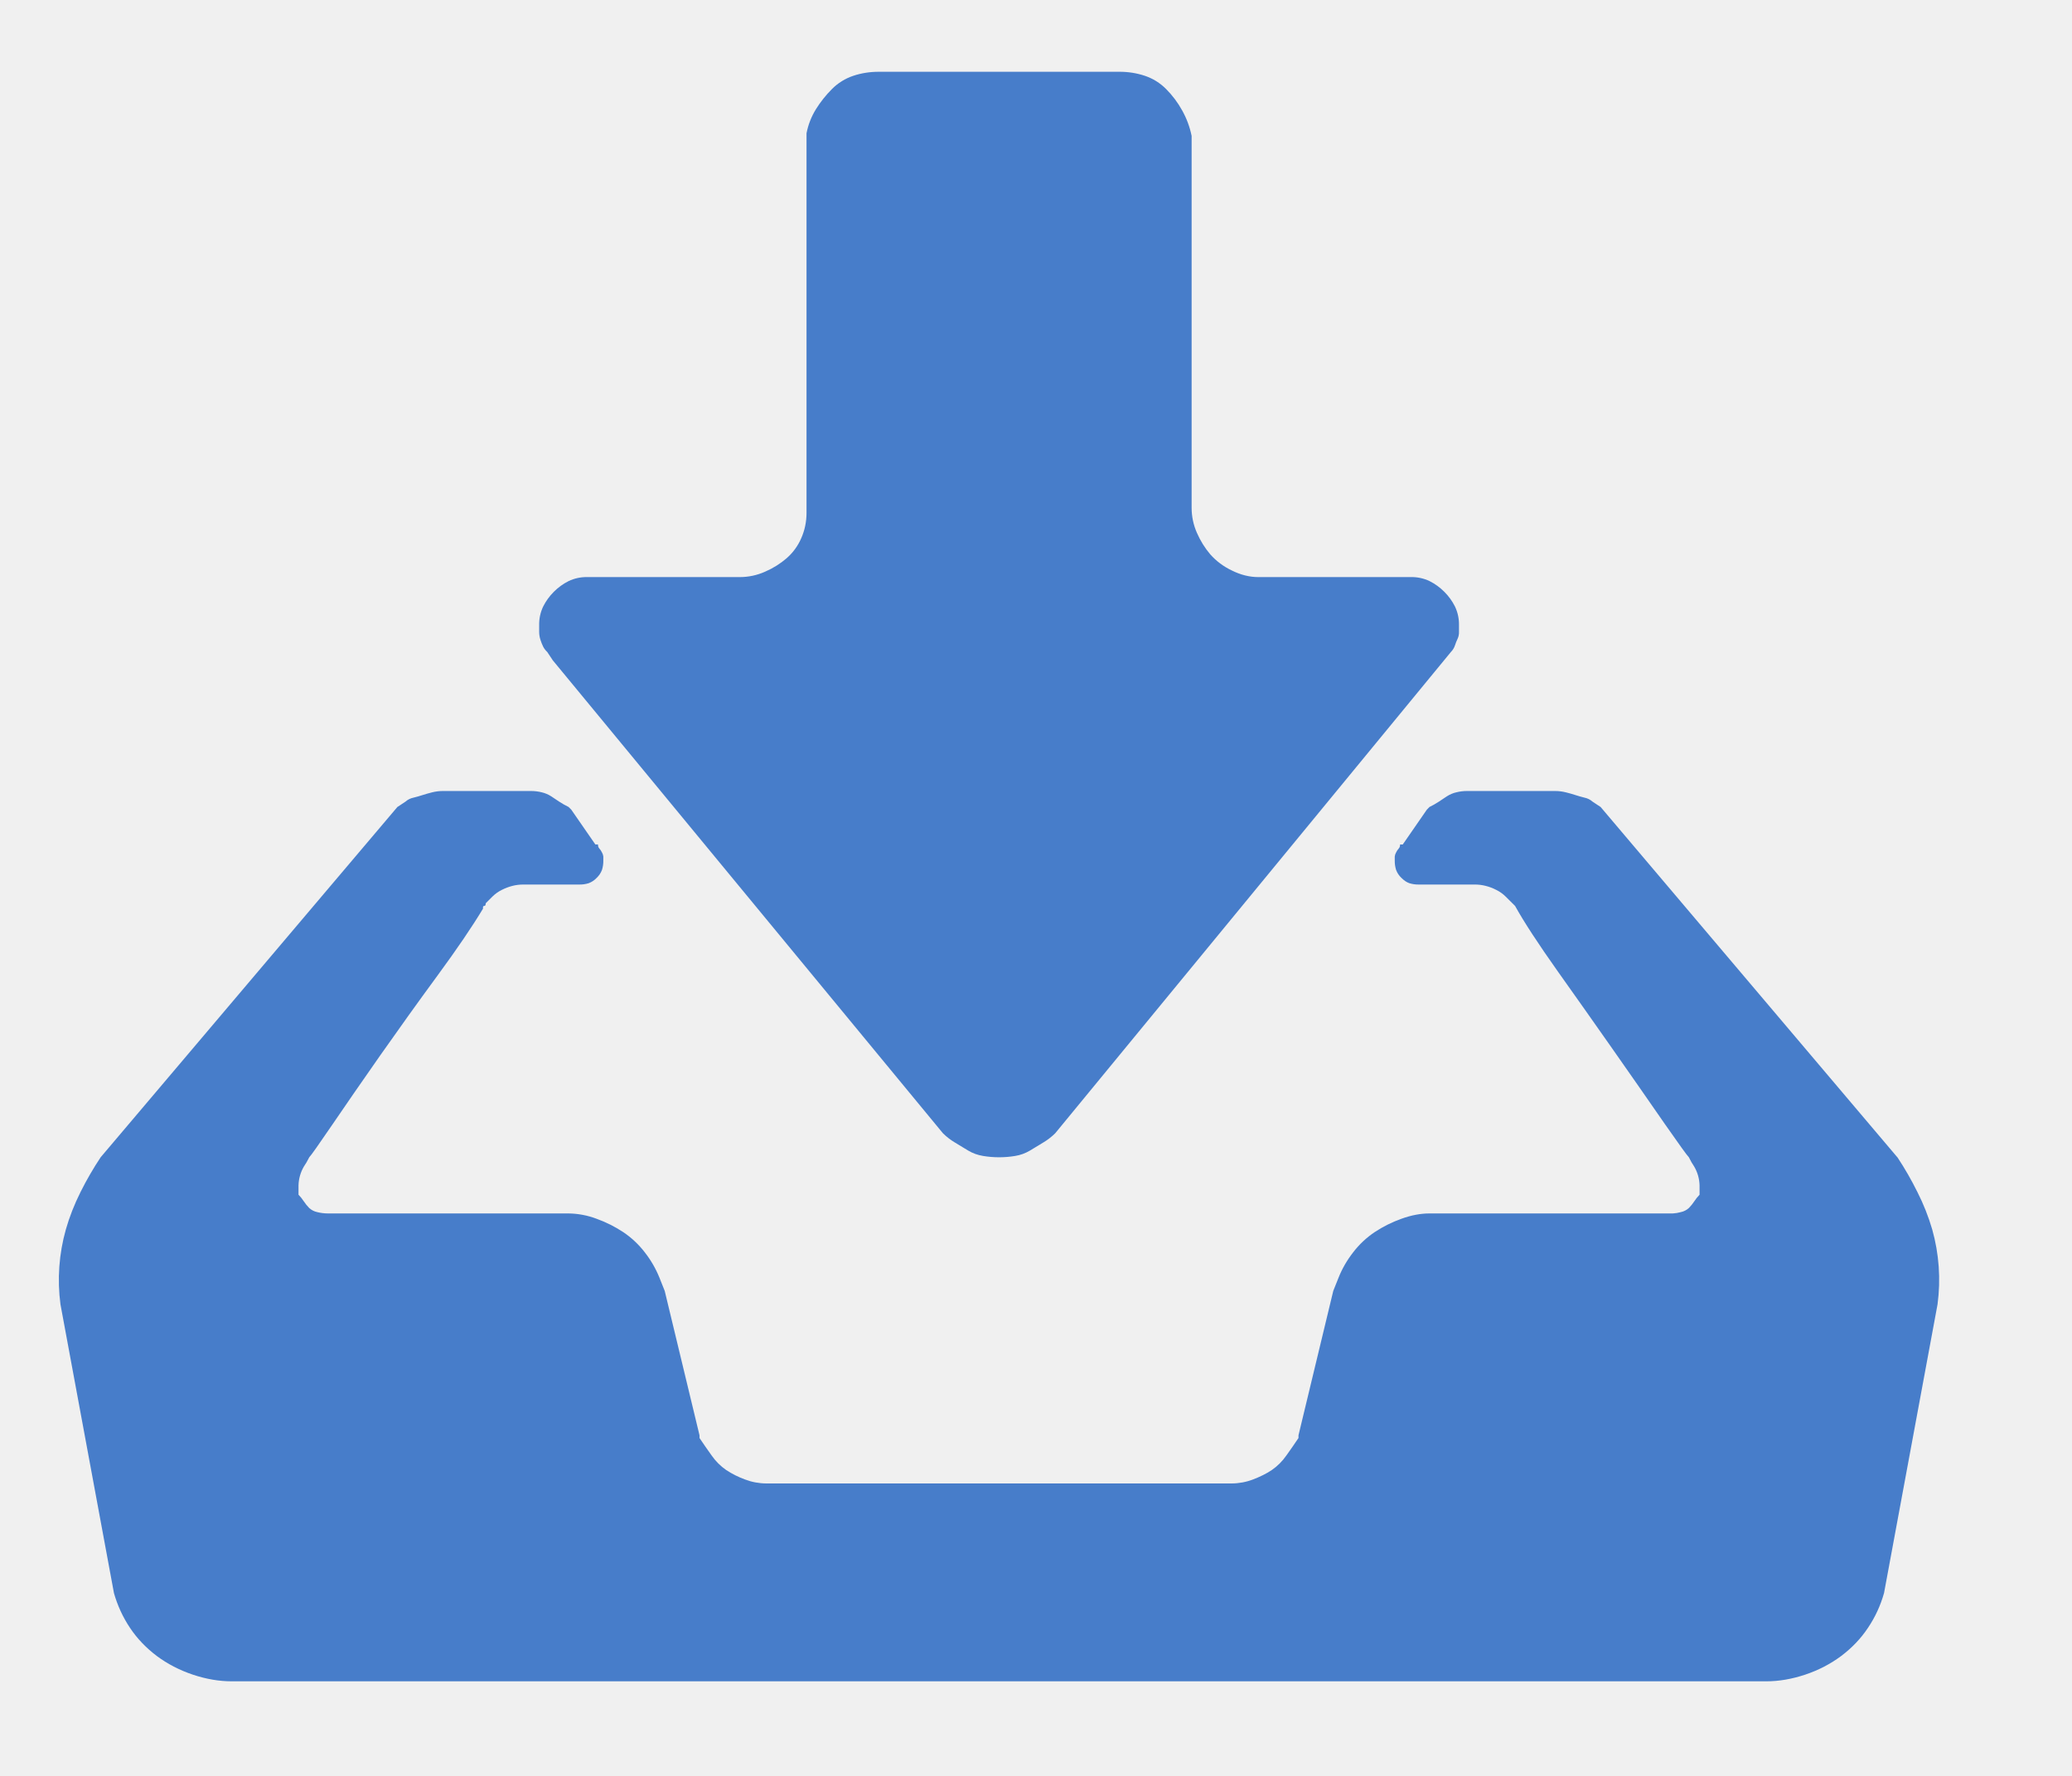
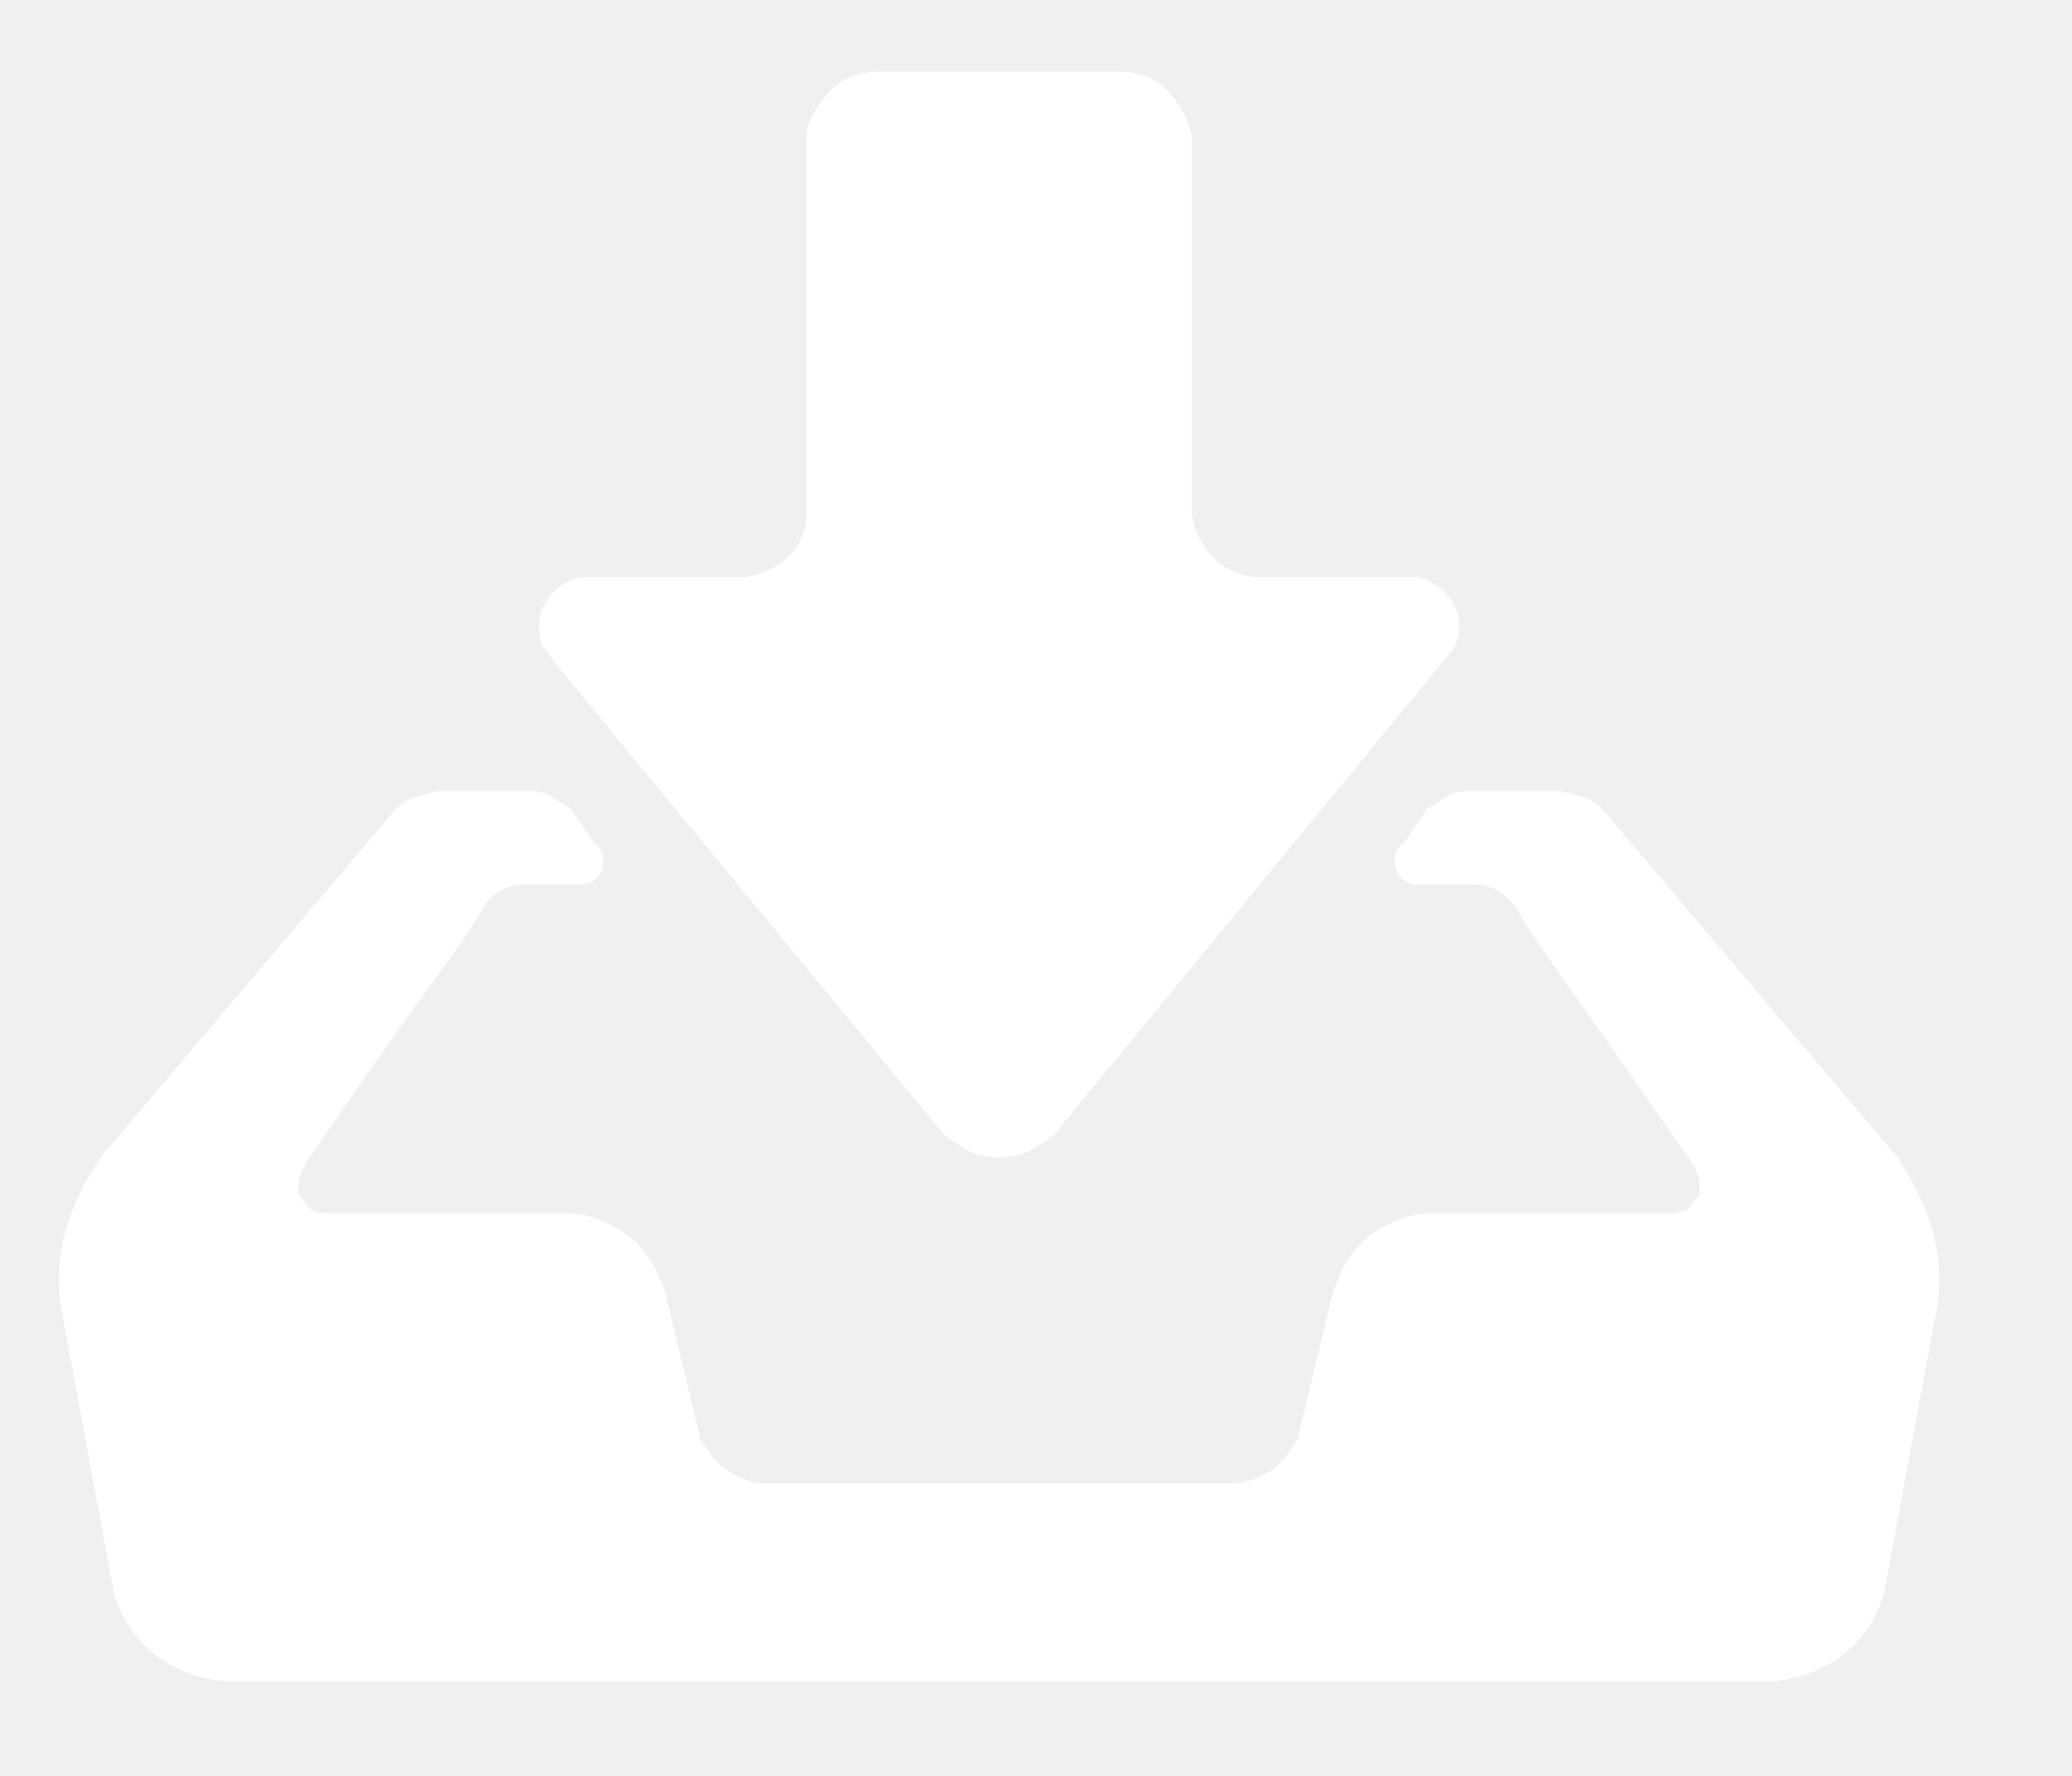
- <svg xmlns="http://www.w3.org/2000/svg" width="28" height="24" viewBox="0 0 28 24">
-   <path d="M25.64 15.64l-4.01-4.734-.109-.072a.23.23 0 0 0-.108-.054 1.736 1.736 0 0 1-.126-.036 1.736 1.736 0 0 0-.127-.036.594.594 0 0 0-.144-.018h-1.193a.594.594 0 0 0-.144.018.402.402 0 0 0-.127.054l-.108.072a1.181 1.181 0 0 1-.127.072l-.036.037-.325.47h-.036c0 .023-.006.041-.018.054a.21.21 0 0 0-.036.054.139.139 0 0 0-.018.054v.054a.4.4 0 0 0 .018.127.284.284 0 0 0 .072.108c.036.036.072.06.108.072a.4.4 0 0 0 .127.018h.759c.048 0 .096.006.144.018.048.012.097.03.145.055.048.024.09.054.126.09l.127.126c.12.217.313.512.578.886a208.596 208.596 0 0 1 1.445 2.06c.193.276.301.427.325.45.024.049.048.091.073.127a.53.53 0 0 1 .072.253v.127a.592.592 0 0 0-.072.09.592.592 0 0 1-.073.09.23.23 0 0 1-.108.055.494.494 0 0 1-.109.018H19.317c-.12 0-.247.024-.379.072a1.689 1.689 0 0 0-.361.18 1.23 1.23 0 0 0-.29.272c-.084.108-.15.222-.198.343l-.072.18-.47 1.952v.036a8.91 8.91 0 0 1-.163.235.778.778 0 0 1-.198.198c-.073.049-.157.09-.253.127a.818.818 0 0 1-.29.054h-6.287a.818.818 0 0 1-.289-.054 1.239 1.239 0 0 1-.253-.127.778.778 0 0 1-.198-.198 8.91 8.91 0 0 1-.163-.235v-.036l-.47-1.951-.072-.181a1.412 1.412 0 0 0-.199-.343 1.23 1.23 0 0 0-.289-.271 1.689 1.689 0 0 0-.361-.181 1.11 1.11 0 0 0-.38-.072H4.432a.594.594 0 0 1-.145-.018.23.23 0 0 1-.108-.055.592.592 0 0 1-.073-.09.592.592 0 0 0-.072-.09v-.127a.53.53 0 0 1 .072-.253c.025-.036.049-.078.073-.126.024-.024.126-.169.307-.434.18-.265.397-.578.65-.94.253-.36.512-.722.777-1.083s.47-.663.614-.903v-.019c0-.012.006-.018.018-.018.012 0 .019-.012.019-.036l.09-.09a.482.482 0 0 1 .126-.09.706.706 0 0 1 .145-.055.594.594 0 0 1 .144-.018h.76a.4.4 0 0 0 .126-.018.284.284 0 0 0 .108-.072.284.284 0 0 0 .072-.108.4.4 0 0 0 .018-.127v-.054a.139.139 0 0 0-.018-.054.21.21 0 0 0-.036-.054c-.012-.013-.018-.03-.018-.055h-.036l-.325-.47-.036-.036a1.181 1.181 0 0 1-.127-.072l-.108-.072a.402.402 0 0 0-.127-.054.594.594 0 0 0-.144-.018H5.984a.594.594 0 0 0-.144.018c-.048.012-.09.024-.127.036a1.736 1.736 0 0 1-.126.036.23.23 0 0 0-.108.054l-.109.072-4.01 4.734a4.365 4.365 0 0 0-.272.47c-.084.168-.15.337-.198.505a2.51 2.51 0 0 0-.073 1.012l.723 3.903c.048.168.12.325.217.47.096.144.217.27.361.379.145.108.307.192.488.253.18.06.355.09.524.09h20.74c.169 0 .343-.03.524-.09.18-.06.343-.145.488-.253.144-.109.265-.235.361-.38.097-.144.169-.3.217-.47l.723-3.902a2.51 2.51 0 0 0-.072-1.012 2.933 2.933 0 0 0-.2-.505 4.365 4.365 0 0 0-.27-.47zM7.467 8.92l5.275 6.395a.84.84 0 0 0 .163.126l.18.109c.06.036.127.06.2.072a1.317 1.317 0 0 0 .433 0 .562.562 0 0 0 .199-.072l.18-.109a.84.84 0 0 0 .163-.126l5.347-6.504a.227.227 0 0 0 .055-.09.701.701 0 0 1 .036-.09.201.201 0 0 0 .018-.091v-.09a.559.559 0 0 0-.054-.253.763.763 0 0 0-.145-.2.763.763 0 0 0-.199-.144.559.559 0 0 0-.253-.054h-2.06c-.12 0-.24-.03-.36-.09a.91.91 0 0 1-.29-.217 1.173 1.173 0 0 1-.18-.29.836.836 0 0 1-.072-.342V1.837a1.179 1.179 0 0 0-.127-.343 1.297 1.297 0 0 0-.217-.29.732.732 0 0 0-.289-.18 1.078 1.078 0 0 0-.343-.054h-3.252c-.12 0-.235.018-.343.054a.732.732 0 0 0-.29.18 1.53 1.53 0 0 0-.216.272.965.965 0 0 0-.127.325v5.13c0 .121-.024.236-.072.344a.755.755 0 0 1-.199.271c-.084.072-.18.133-.289.18a.836.836 0 0 1-.343.073h-2.06a.559.559 0 0 0-.252.054.763.763 0 0 0-.2.145.763.763 0 0 0-.144.199.559.559 0 0 0-.054.252v.09c0 .037.006.073.018.11a.701.701 0 0 0 .036.09c.012.024.03.048.055.072l.072.108z" class="download-icon" fill="#477DCA" fill-rule="evenodd" />
+ <svg xmlns="http://www.w3.org/2000/svg" width="28" height="24" viewBox="0 0 28 24" fill="white">
+   <path d="M25.64 15.64l-4.01-4.734-.109-.072a.23.23 0 0 0-.108-.054 1.736 1.736 0 0 1-.126-.036 1.736 1.736 0 0 0-.127-.036.594.594 0 0 0-.144-.018h-1.193a.594.594 0 0 0-.144.018.402.402 0 0 0-.127.054l-.108.072a1.181 1.181 0 0 1-.127.072l-.036.037-.325.47h-.036c0 .023-.006.041-.018.054a.21.21 0 0 0-.036.054.139.139 0 0 0-.018.054v.054a.4.4 0 0 0 .018.127.284.284 0 0 0 .072.108c.036.036.072.06.108.072a.4.4 0 0 0 .127.018h.759c.048 0 .096.006.144.018.048.012.097.03.145.055.048.024.09.054.126.09l.127.126c.12.217.313.512.578.886a208.596 208.596 0 0 1 1.445 2.06c.193.276.301.427.325.45.024.049.048.091.073.127a.53.53 0 0 1 .072.253v.127a.592.592 0 0 0-.072.09.592.592 0 0 1-.073.09.23.23 0 0 1-.108.055.494.494 0 0 1-.109.018H19.317c-.12 0-.247.024-.379.072a1.689 1.689 0 0 0-.361.18 1.23 1.23 0 0 0-.29.272c-.084.108-.15.222-.198.343l-.072.18-.47 1.952v.036a8.91 8.91 0 0 1-.163.235.778.778 0 0 1-.198.198c-.073.049-.157.09-.253.127a.818.818 0 0 1-.29.054h-6.287a.818.818 0 0 1-.289-.054 1.239 1.239 0 0 1-.253-.127.778.778 0 0 1-.198-.198 8.91 8.91 0 0 1-.163-.235v-.036l-.47-1.951-.072-.181a1.412 1.412 0 0 0-.199-.343 1.23 1.23 0 0 0-.289-.271 1.689 1.689 0 0 0-.361-.181 1.11 1.11 0 0 0-.38-.072H4.432a.594.594 0 0 1-.145-.018.23.23 0 0 1-.108-.055.592.592 0 0 1-.073-.09.592.592 0 0 0-.072-.09v-.127a.53.53 0 0 1 .072-.253c.025-.036.049-.078.073-.126.024-.024.126-.169.307-.434.18-.265.397-.578.65-.94.253-.36.512-.722.777-1.083s.47-.663.614-.903v-.019c0-.012.006-.018.018-.018.012 0 .019-.012.019-.036l.09-.09a.482.482 0 0 1 .126-.09.706.706 0 0 1 .145-.055.594.594 0 0 1 .144-.018h.76a.4.4 0 0 0 .126-.018.284.284 0 0 0 .108-.072.284.284 0 0 0 .072-.108.4.4 0 0 0 .018-.127v-.054a.139.139 0 0 0-.018-.054.21.21 0 0 0-.036-.054c-.012-.013-.018-.03-.018-.055h-.036l-.325-.47-.036-.036a1.181 1.181 0 0 1-.127-.072l-.108-.072a.402.402 0 0 0-.127-.054.594.594 0 0 0-.144-.018H5.984a.594.594 0 0 0-.144.018c-.048.012-.09.024-.127.036a1.736 1.736 0 0 1-.126.036.23.23 0 0 0-.108.054l-.109.072-4.01 4.734a4.365 4.365 0 0 0-.272.47c-.084.168-.15.337-.198.505a2.51 2.51 0 0 0-.073 1.012l.723 3.903c.048.168.12.325.217.47.096.144.217.27.361.379.145.108.307.192.488.253.18.06.355.09.524.09h20.74c.169 0 .343-.03.524-.09.18-.06.343-.145.488-.253.144-.109.265-.235.361-.38.097-.144.169-.3.217-.47l.723-3.902a2.51 2.51 0 0 0-.072-1.012 2.933 2.933 0 0 0-.2-.505 4.365 4.365 0 0 0-.27-.47zM7.467 8.92l5.275 6.395a.84.84 0 0 0 .163.126l.18.109c.06.036.127.06.2.072a1.317 1.317 0 0 0 .433 0 .562.562 0 0 0 .199-.072l.18-.109a.84.84 0 0 0 .163-.126l5.347-6.504a.227.227 0 0 0 .055-.09.701.701 0 0 1 .036-.09.201.201 0 0 0 .018-.091v-.09a.559.559 0 0 0-.054-.253.763.763 0 0 0-.145-.2.763.763 0 0 0-.199-.144.559.559 0 0 0-.253-.054h-2.06c-.12 0-.24-.03-.36-.09a.91.91 0 0 1-.29-.217 1.173 1.173 0 0 1-.18-.29.836.836 0 0 1-.072-.342V1.837a1.179 1.179 0 0 0-.127-.343 1.297 1.297 0 0 0-.217-.29.732.732 0 0 0-.289-.18 1.078 1.078 0 0 0-.343-.054h-3.252c-.12 0-.235.018-.343.054a.732.732 0 0 0-.29.18 1.53 1.53 0 0 0-.216.272.965.965 0 0 0-.127.325v5.13c0 .121-.024.236-.072.344a.755.755 0 0 1-.199.271c-.084.072-.18.133-.289.18a.836.836 0 0 1-.343.073h-2.06a.559.559 0 0 0-.252.054.763.763 0 0 0-.2.145.763.763 0 0 0-.144.199.559.559 0 0 0-.054.252v.09c0 .037.006.073.018.11a.701.701 0 0 0 .036.09c.012.024.03.048.055.072l.072.108z" />
</svg>
